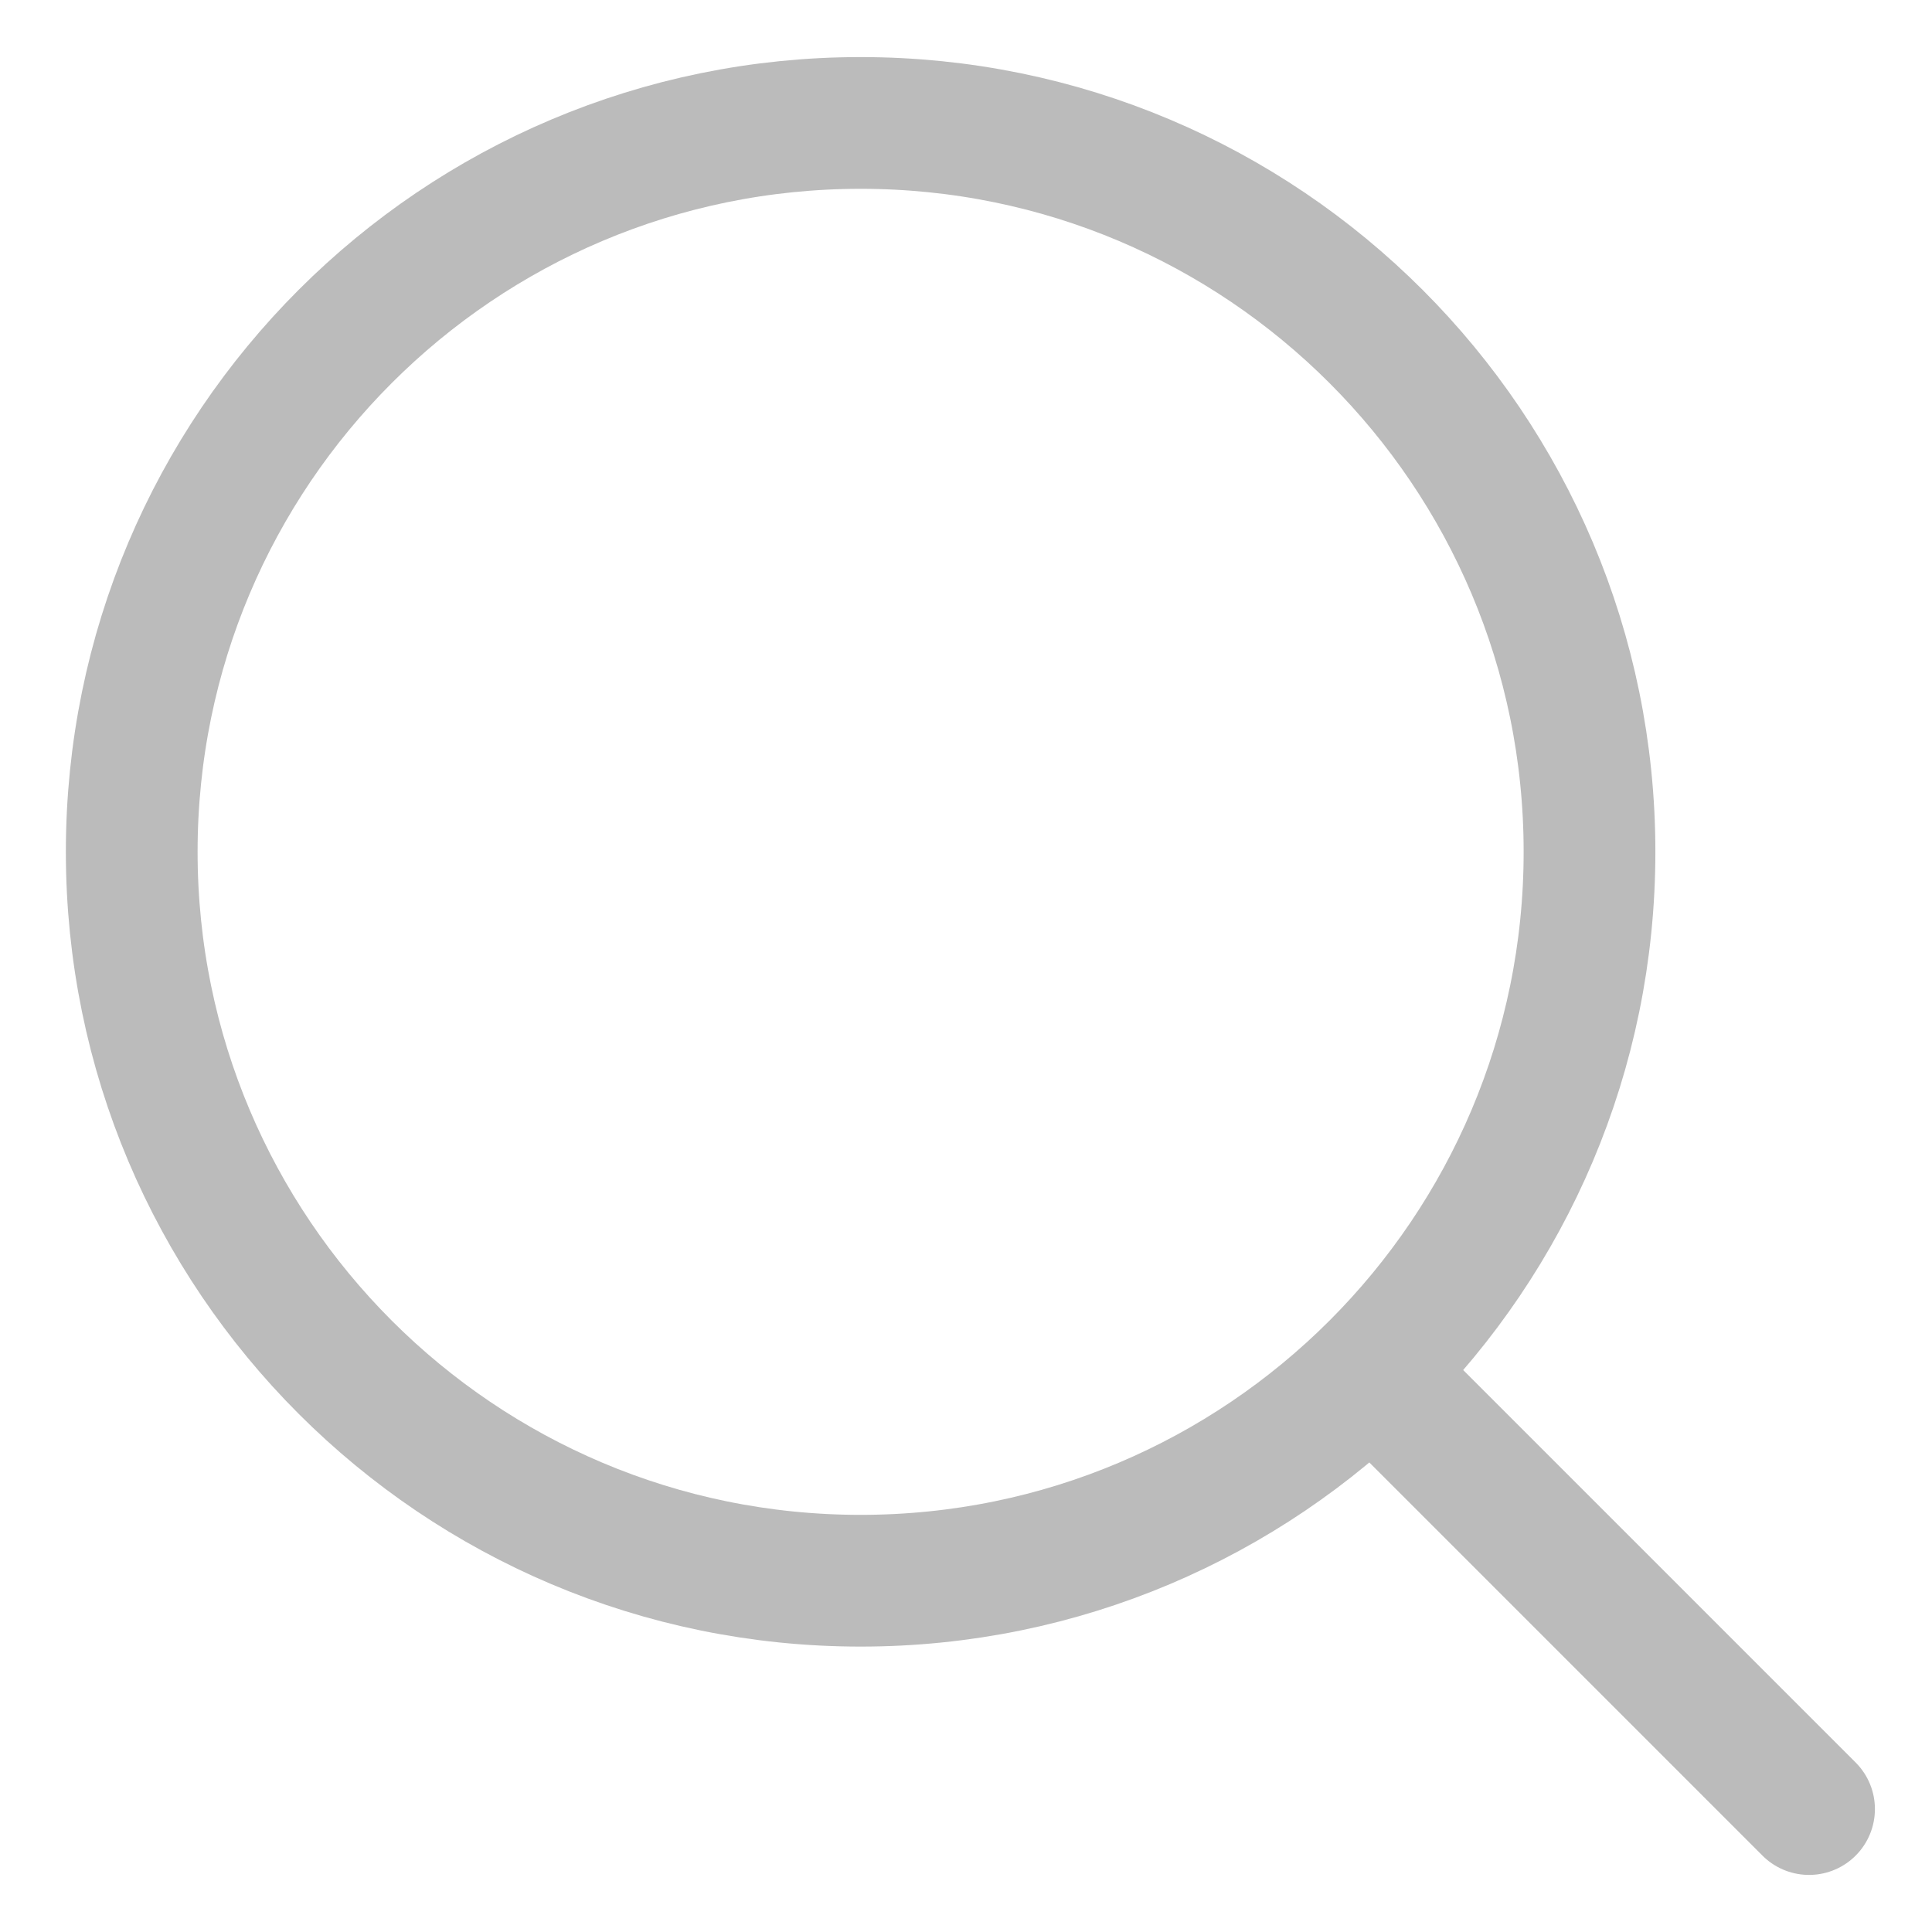
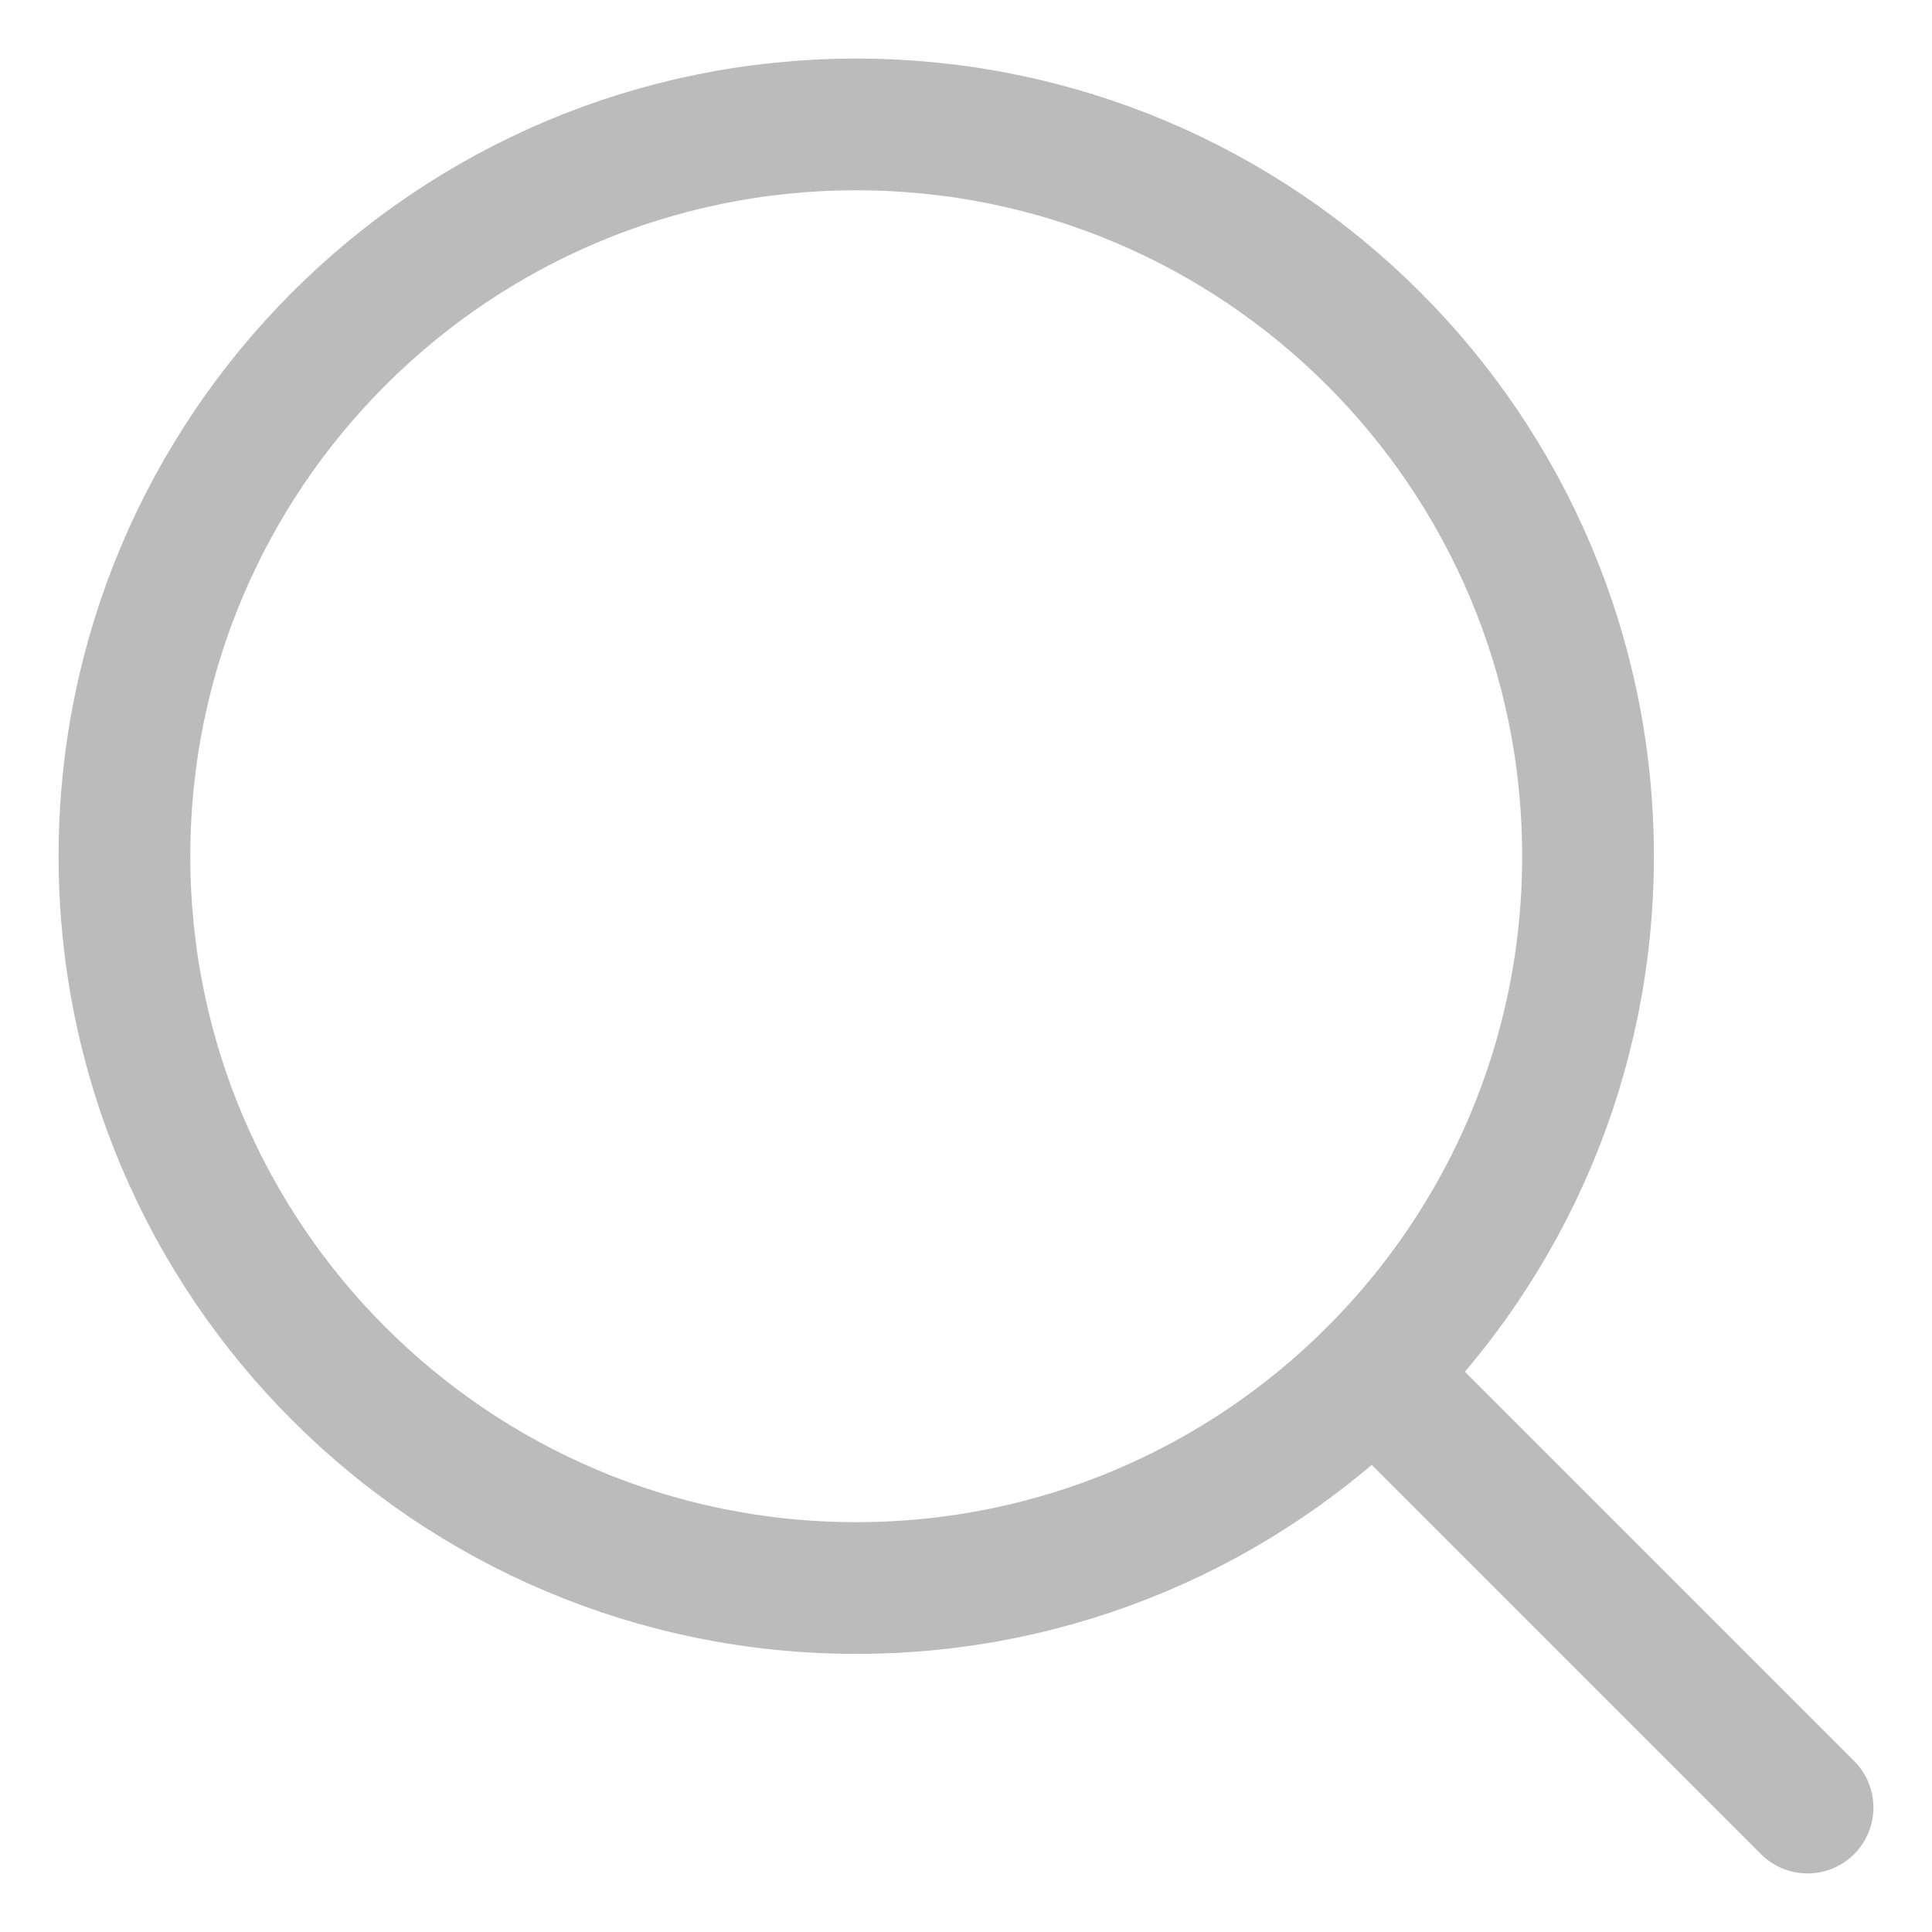
- <svg xmlns="http://www.w3.org/2000/svg" version="1.1" id="Ebene_1" x="0px" y="0px" viewBox="0 0 22 22" style="enable-background:new 0 0 22 22;" xml:space="preserve">
-   <style type="text/css">
- 	.st0{fill-rule:evenodd;clip-rule:evenodd;fill:#D8D8D8;fill-opacity:0;}
- 	.st1{fill:none;stroke:#BBBBBB;stroke-width:1.5;stroke-linecap:round;stroke-linejoin:round;}
- </style>
-   <g id="Page-1">
+ <svg xmlns="http://www.w3.org/2000/svg" width="22px" height="22px" viewBox="0 0 22 22" version="1.1">
+   <g id="Page-1" stroke="none" stroke-width="1" fill="none" fill-rule="evenodd">
    <g id="Desktop-HD-Copy" transform="translate(-1249, -33)">
-       <g id="Group-4" transform="translate(-31, -73)">
-         <g id="search" transform="translate(1279, 105)">
-           <rect id="Rectangle" y="0" class="st0" width="24" height="24" />
-           <g id="Group" transform="translate(2, 2)">
+       <g id="Group-4">
+         <g id="search" transform="translate(1248, 32)">
+           <rect id="Rectangle" fill-opacity="0" fill="#D8D8D8" x="0" y="0" width="24" height="24" />
+           <g id="Group" transform="translate(2, 2)" stroke="#BBBBBB" stroke-linecap="round" stroke-linejoin="round" stroke-width="1.5">
            <g id="search-1">
-               <circle id="Oval" class="st1" cx="8.8" cy="8.7" r="8.3" />
-               <path id="Shape" class="st1" d="M19.6,19.6l-4.9-4.9" />
+               <circle id="Oval" cx="8.75" cy="8.75" r="8.333" />
+               <path d="M19.583,19.583 L14.643,14.643" id="Shape" />
            </g>
          </g>
        </g>
      </g>
    </g>
  </g>
</svg>
